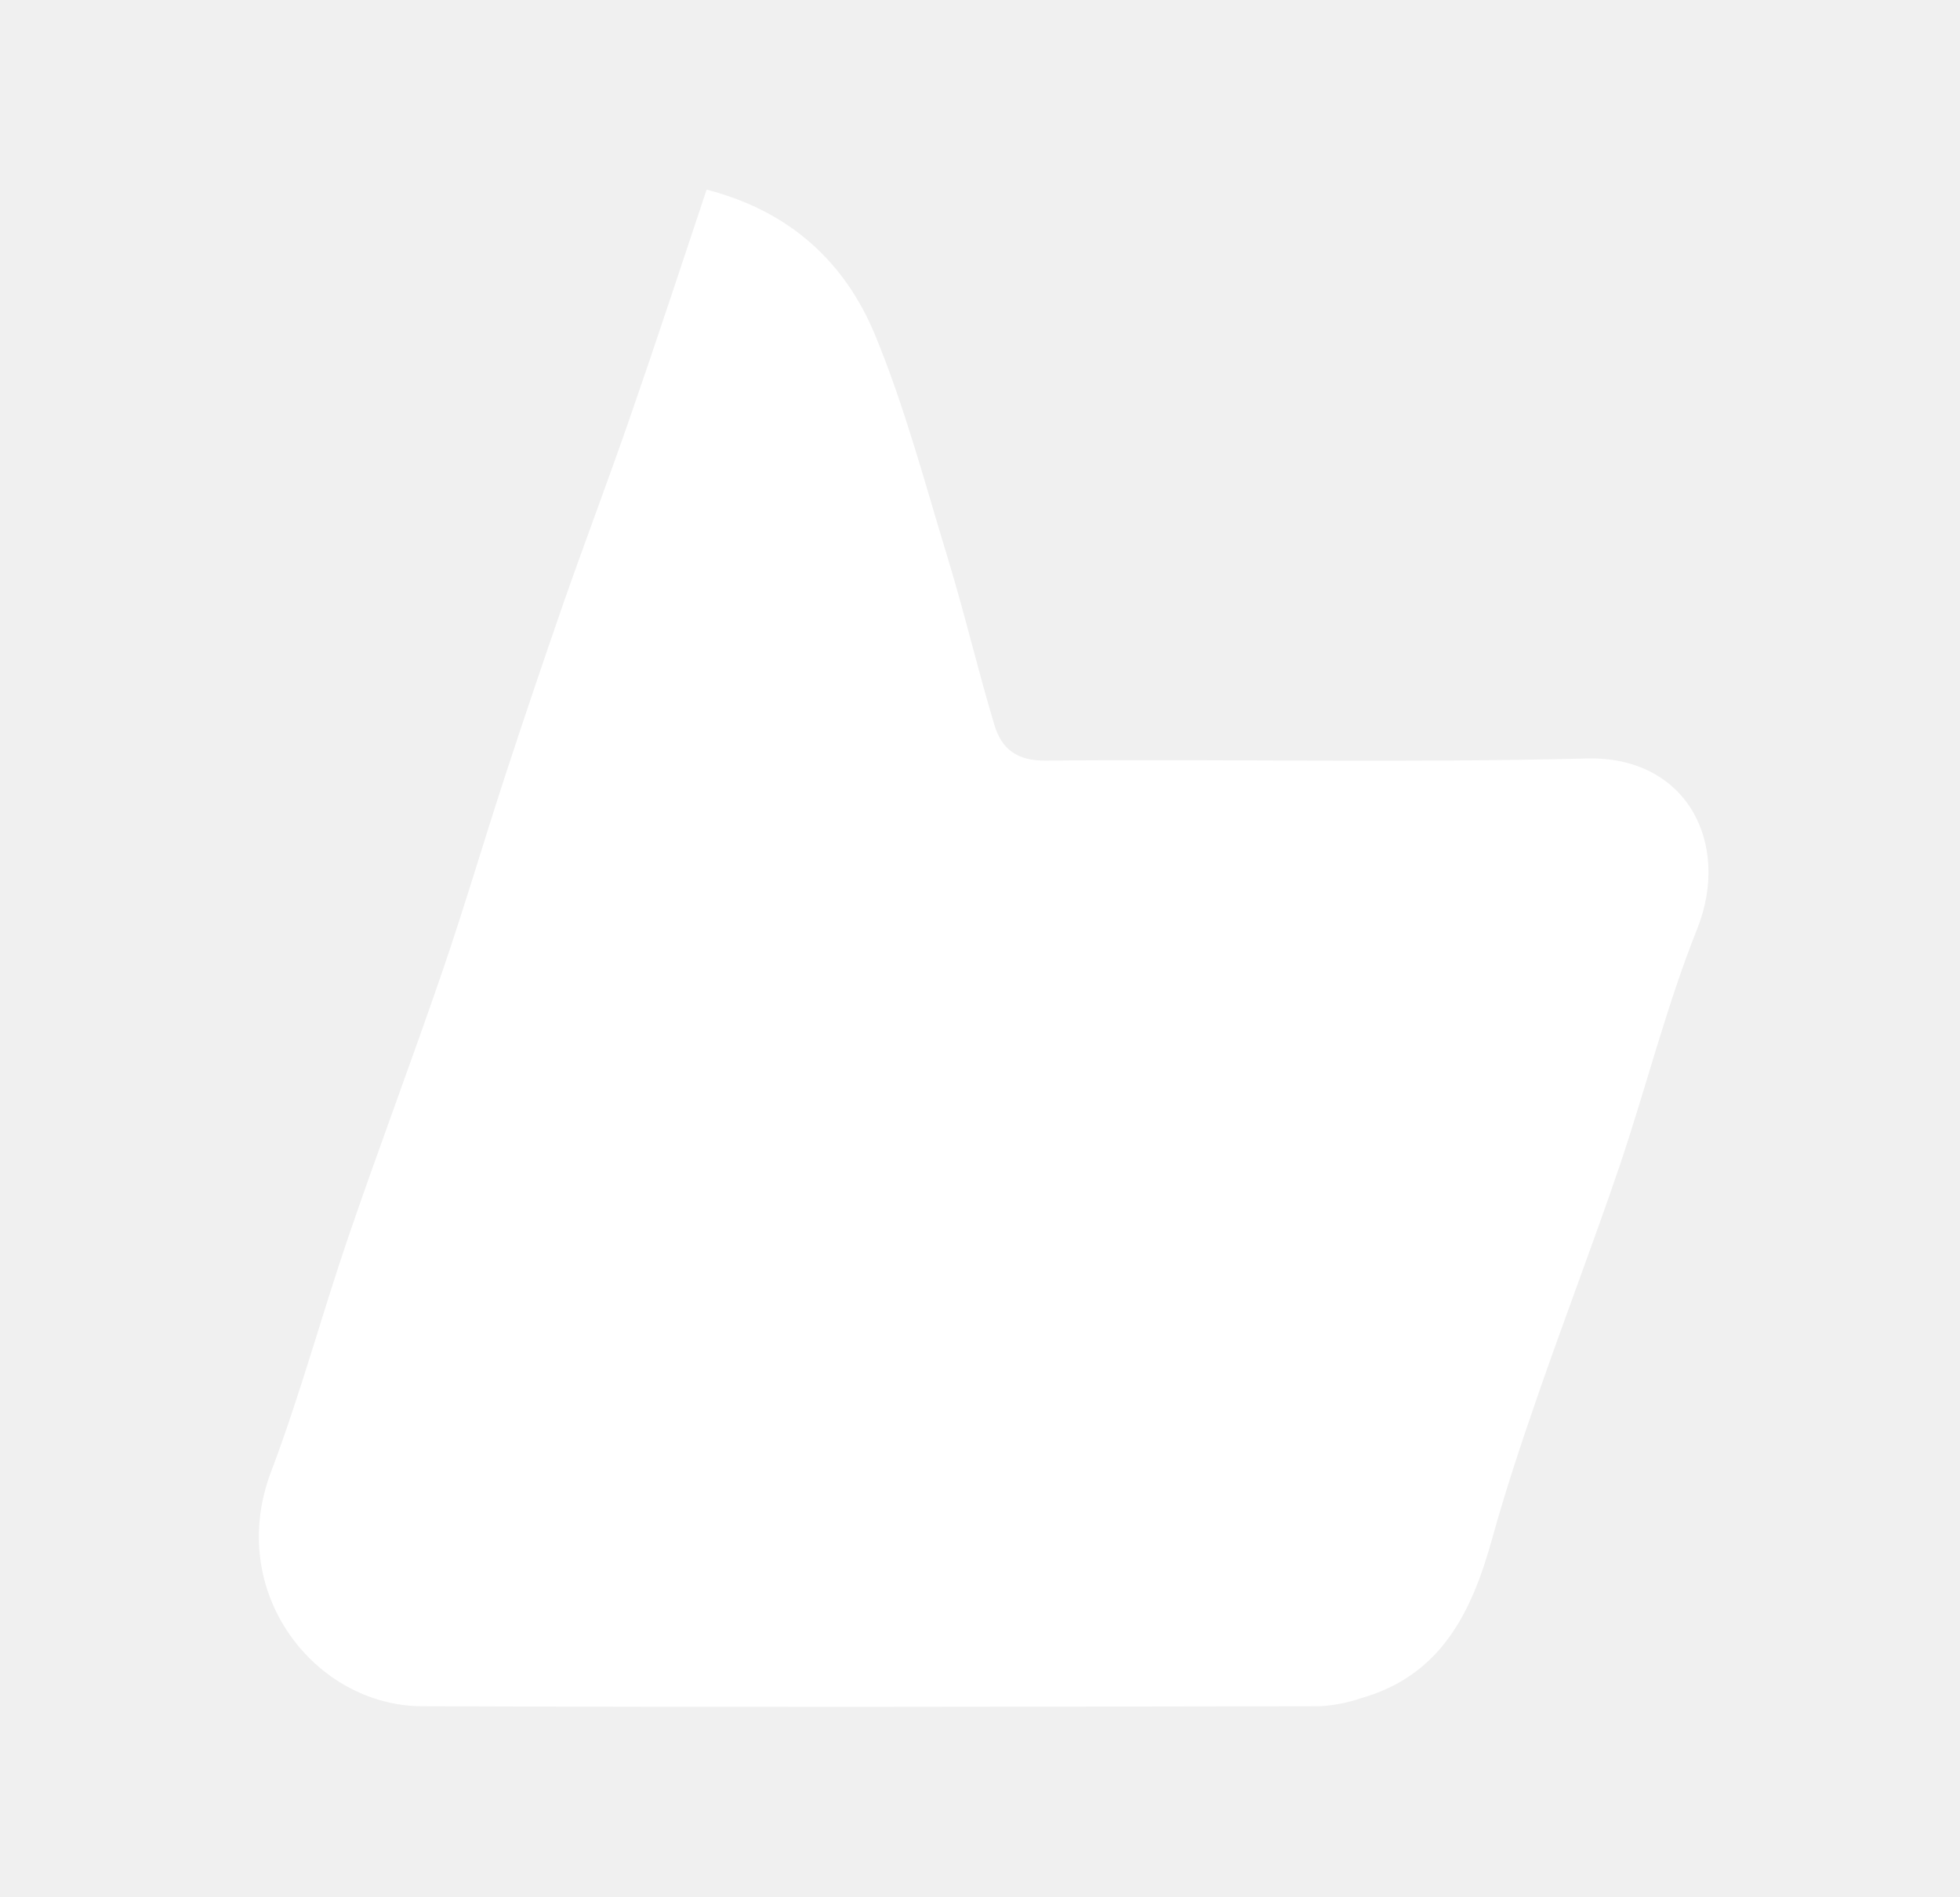
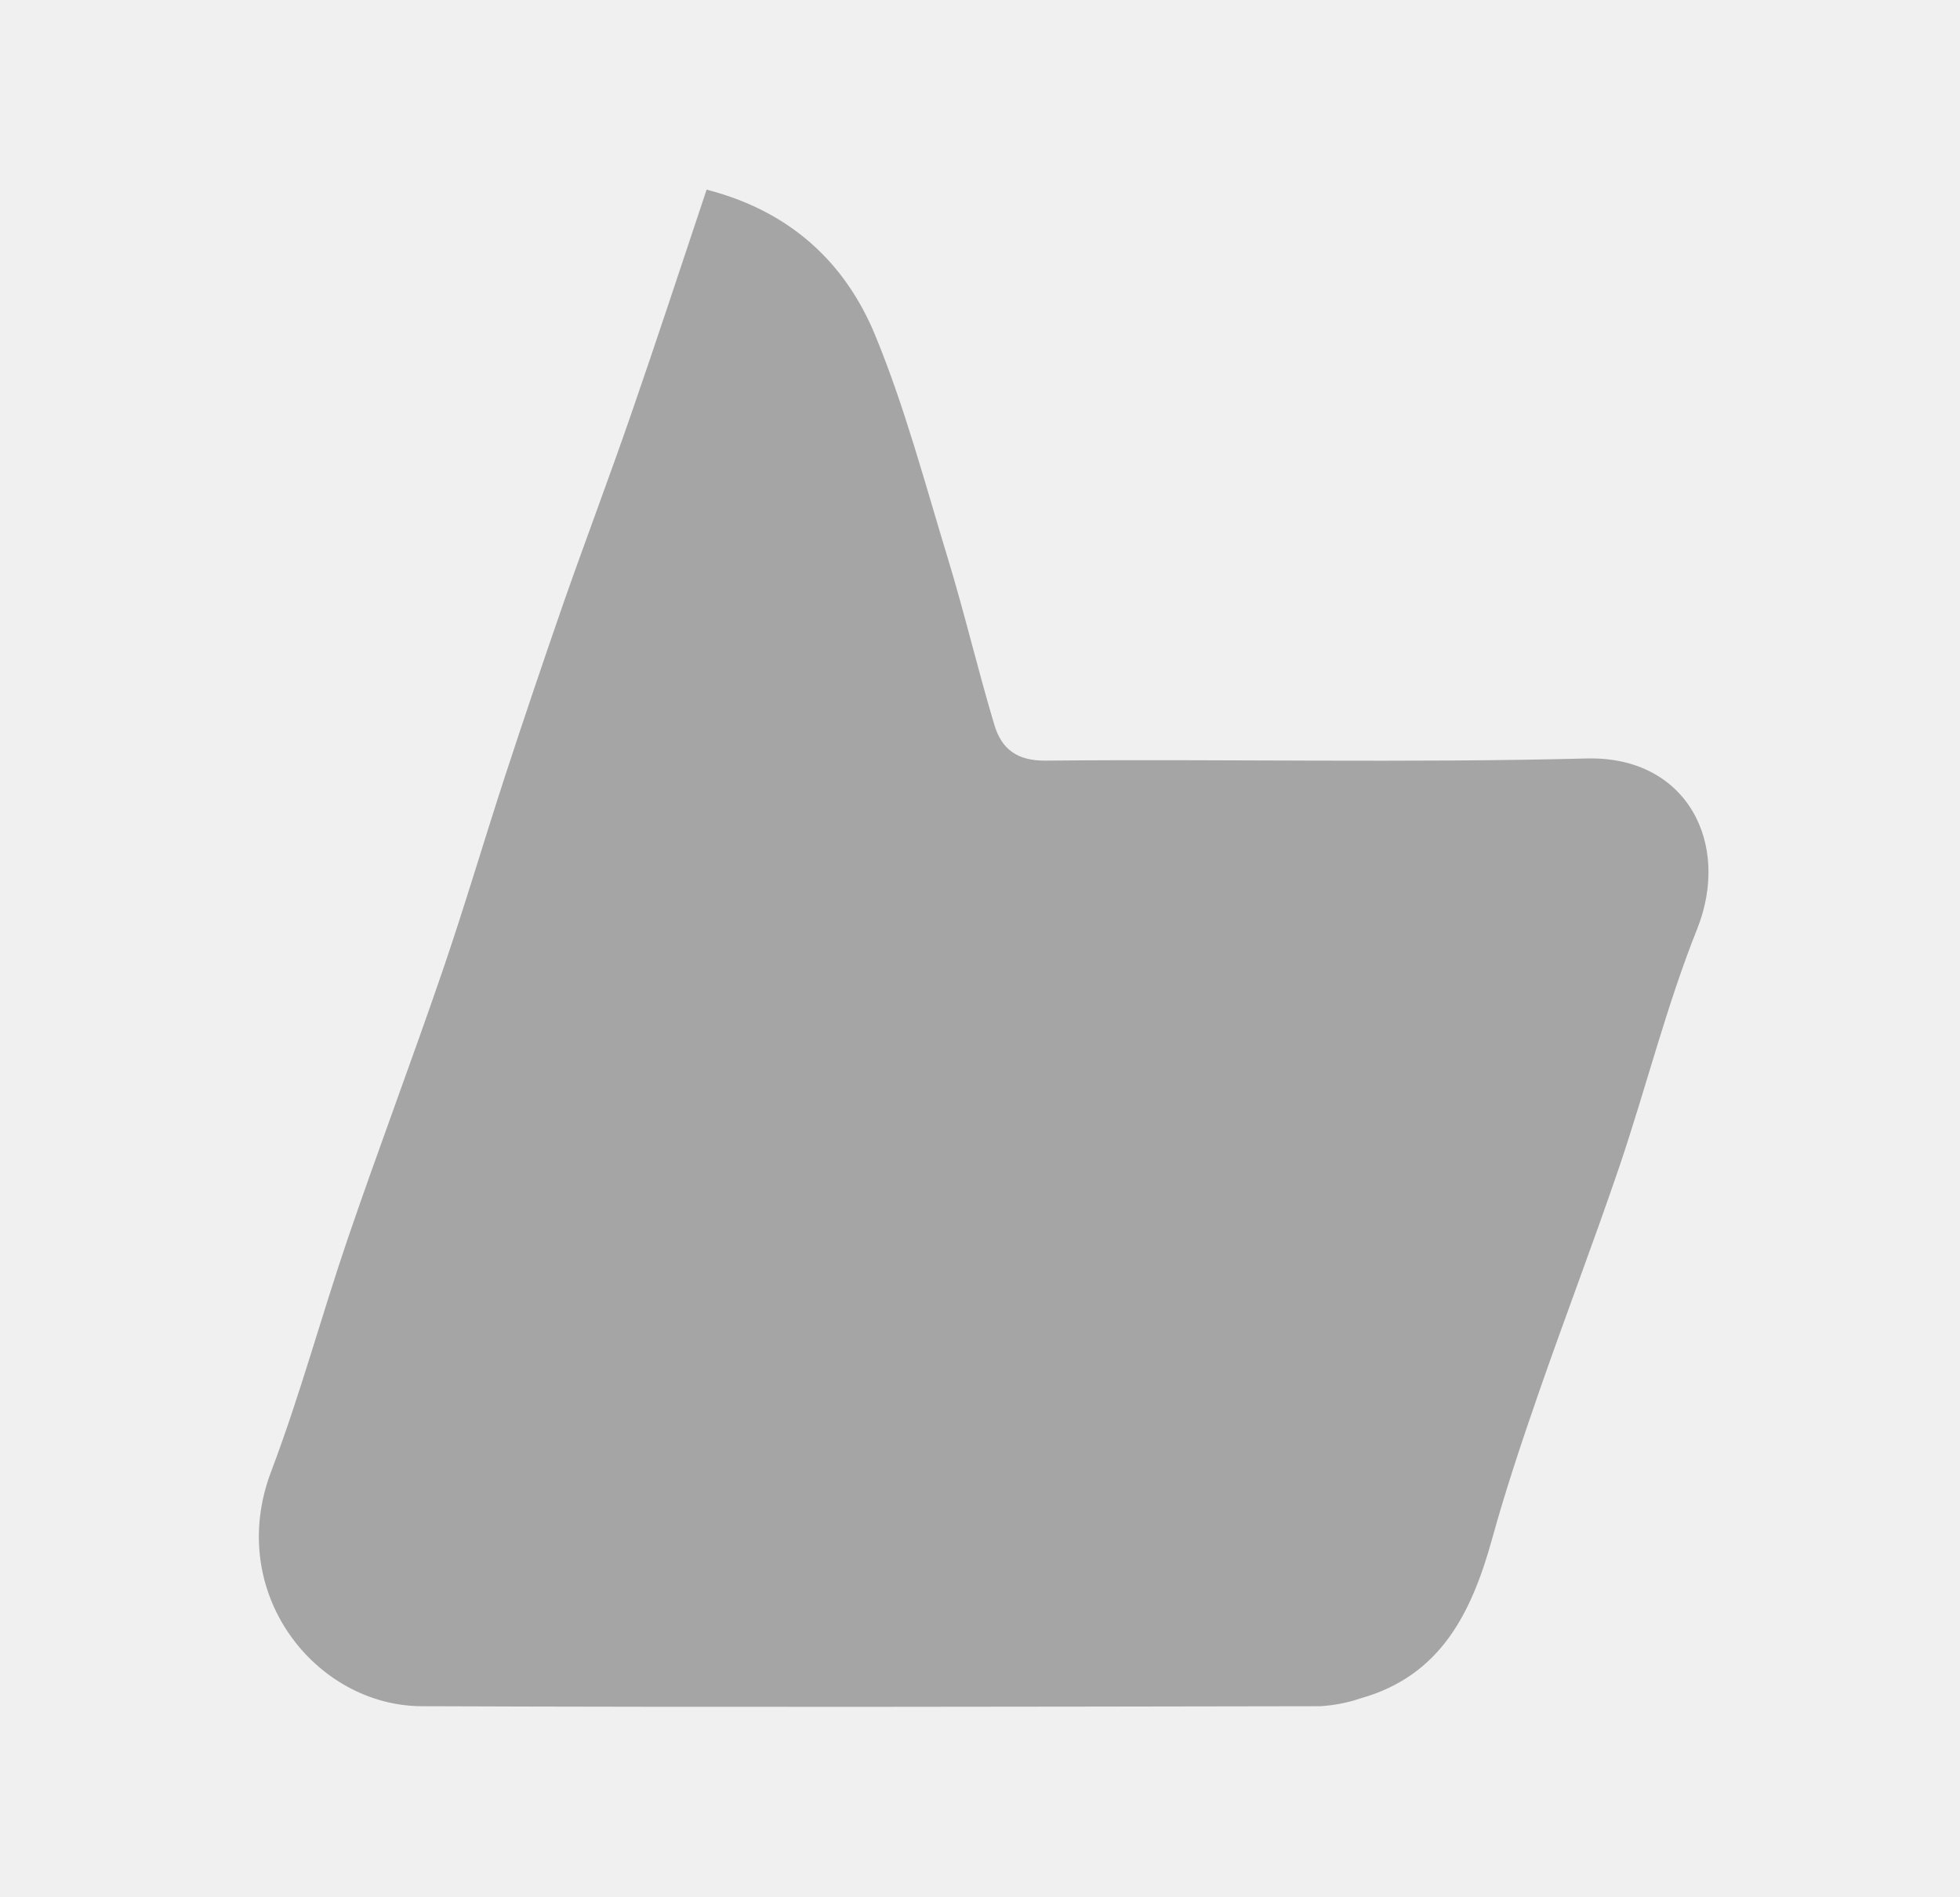
<svg xmlns="http://www.w3.org/2000/svg" width="31" height="30" viewBox="0 0 31 30" fill="none">
-   <path d="M11.176 3C12.499 3.34 13.367 4.153 13.841 5.3C14.314 6.447 14.633 7.66 14.997 8.851C15.26 9.717 15.467 10.6 15.727 11.466C15.841 11.848 16.085 12.041 16.554 12.032C19.401 12.005 22.25 12.071 25.096 11.998C26.681 11.958 27.382 13.344 26.842 14.697C26.356 15.915 26.037 17.198 25.616 18.444C25.205 19.654 24.747 20.848 24.329 22.055C24.066 22.814 23.811 23.577 23.597 24.352C23.277 25.504 22.791 26.505 21.527 26.863C21.318 26.935 21.1 26.977 20.88 26.99C16.146 26.998 11.413 27.008 6.679 26.99C4.994 26.99 3.561 25.197 4.288 23.279C4.748 22.064 5.087 20.804 5.507 19.574C5.991 18.161 6.518 16.763 7.002 15.351C7.351 14.331 7.654 13.3 7.988 12.277C8.29 11.355 8.601 10.436 8.919 9.52C9.268 8.525 9.642 7.537 9.986 6.54C10.386 5.387 10.765 4.228 11.176 3Z" fill="white" />
+   <path d="M11.176 3C12.499 3.34 13.367 4.153 13.841 5.3C14.314 6.447 14.633 7.66 14.997 8.851C15.26 9.717 15.467 10.6 15.727 11.466C15.841 11.848 16.085 12.041 16.554 12.032C19.401 12.005 22.25 12.071 25.096 11.998C26.681 11.958 27.382 13.344 26.842 14.697C26.356 15.915 26.037 17.198 25.616 18.444C25.205 19.654 24.747 20.848 24.329 22.055C24.066 22.814 23.811 23.577 23.597 24.352C23.277 25.504 22.791 26.505 21.527 26.863C21.318 26.935 21.1 26.977 20.88 26.99C16.146 26.998 11.413 27.008 6.679 26.99C4.994 26.99 3.561 25.197 4.288 23.279C4.748 22.064 5.087 20.804 5.507 19.574C5.991 18.161 6.518 16.763 7.002 15.351C7.351 14.331 7.654 13.3 7.988 12.277C8.29 11.355 8.601 10.436 8.919 9.52C9.268 8.525 9.642 7.537 9.986 6.54C10.386 5.387 10.765 4.228 11.176 3Z" fill="#A5A5A5" />
</svg>
